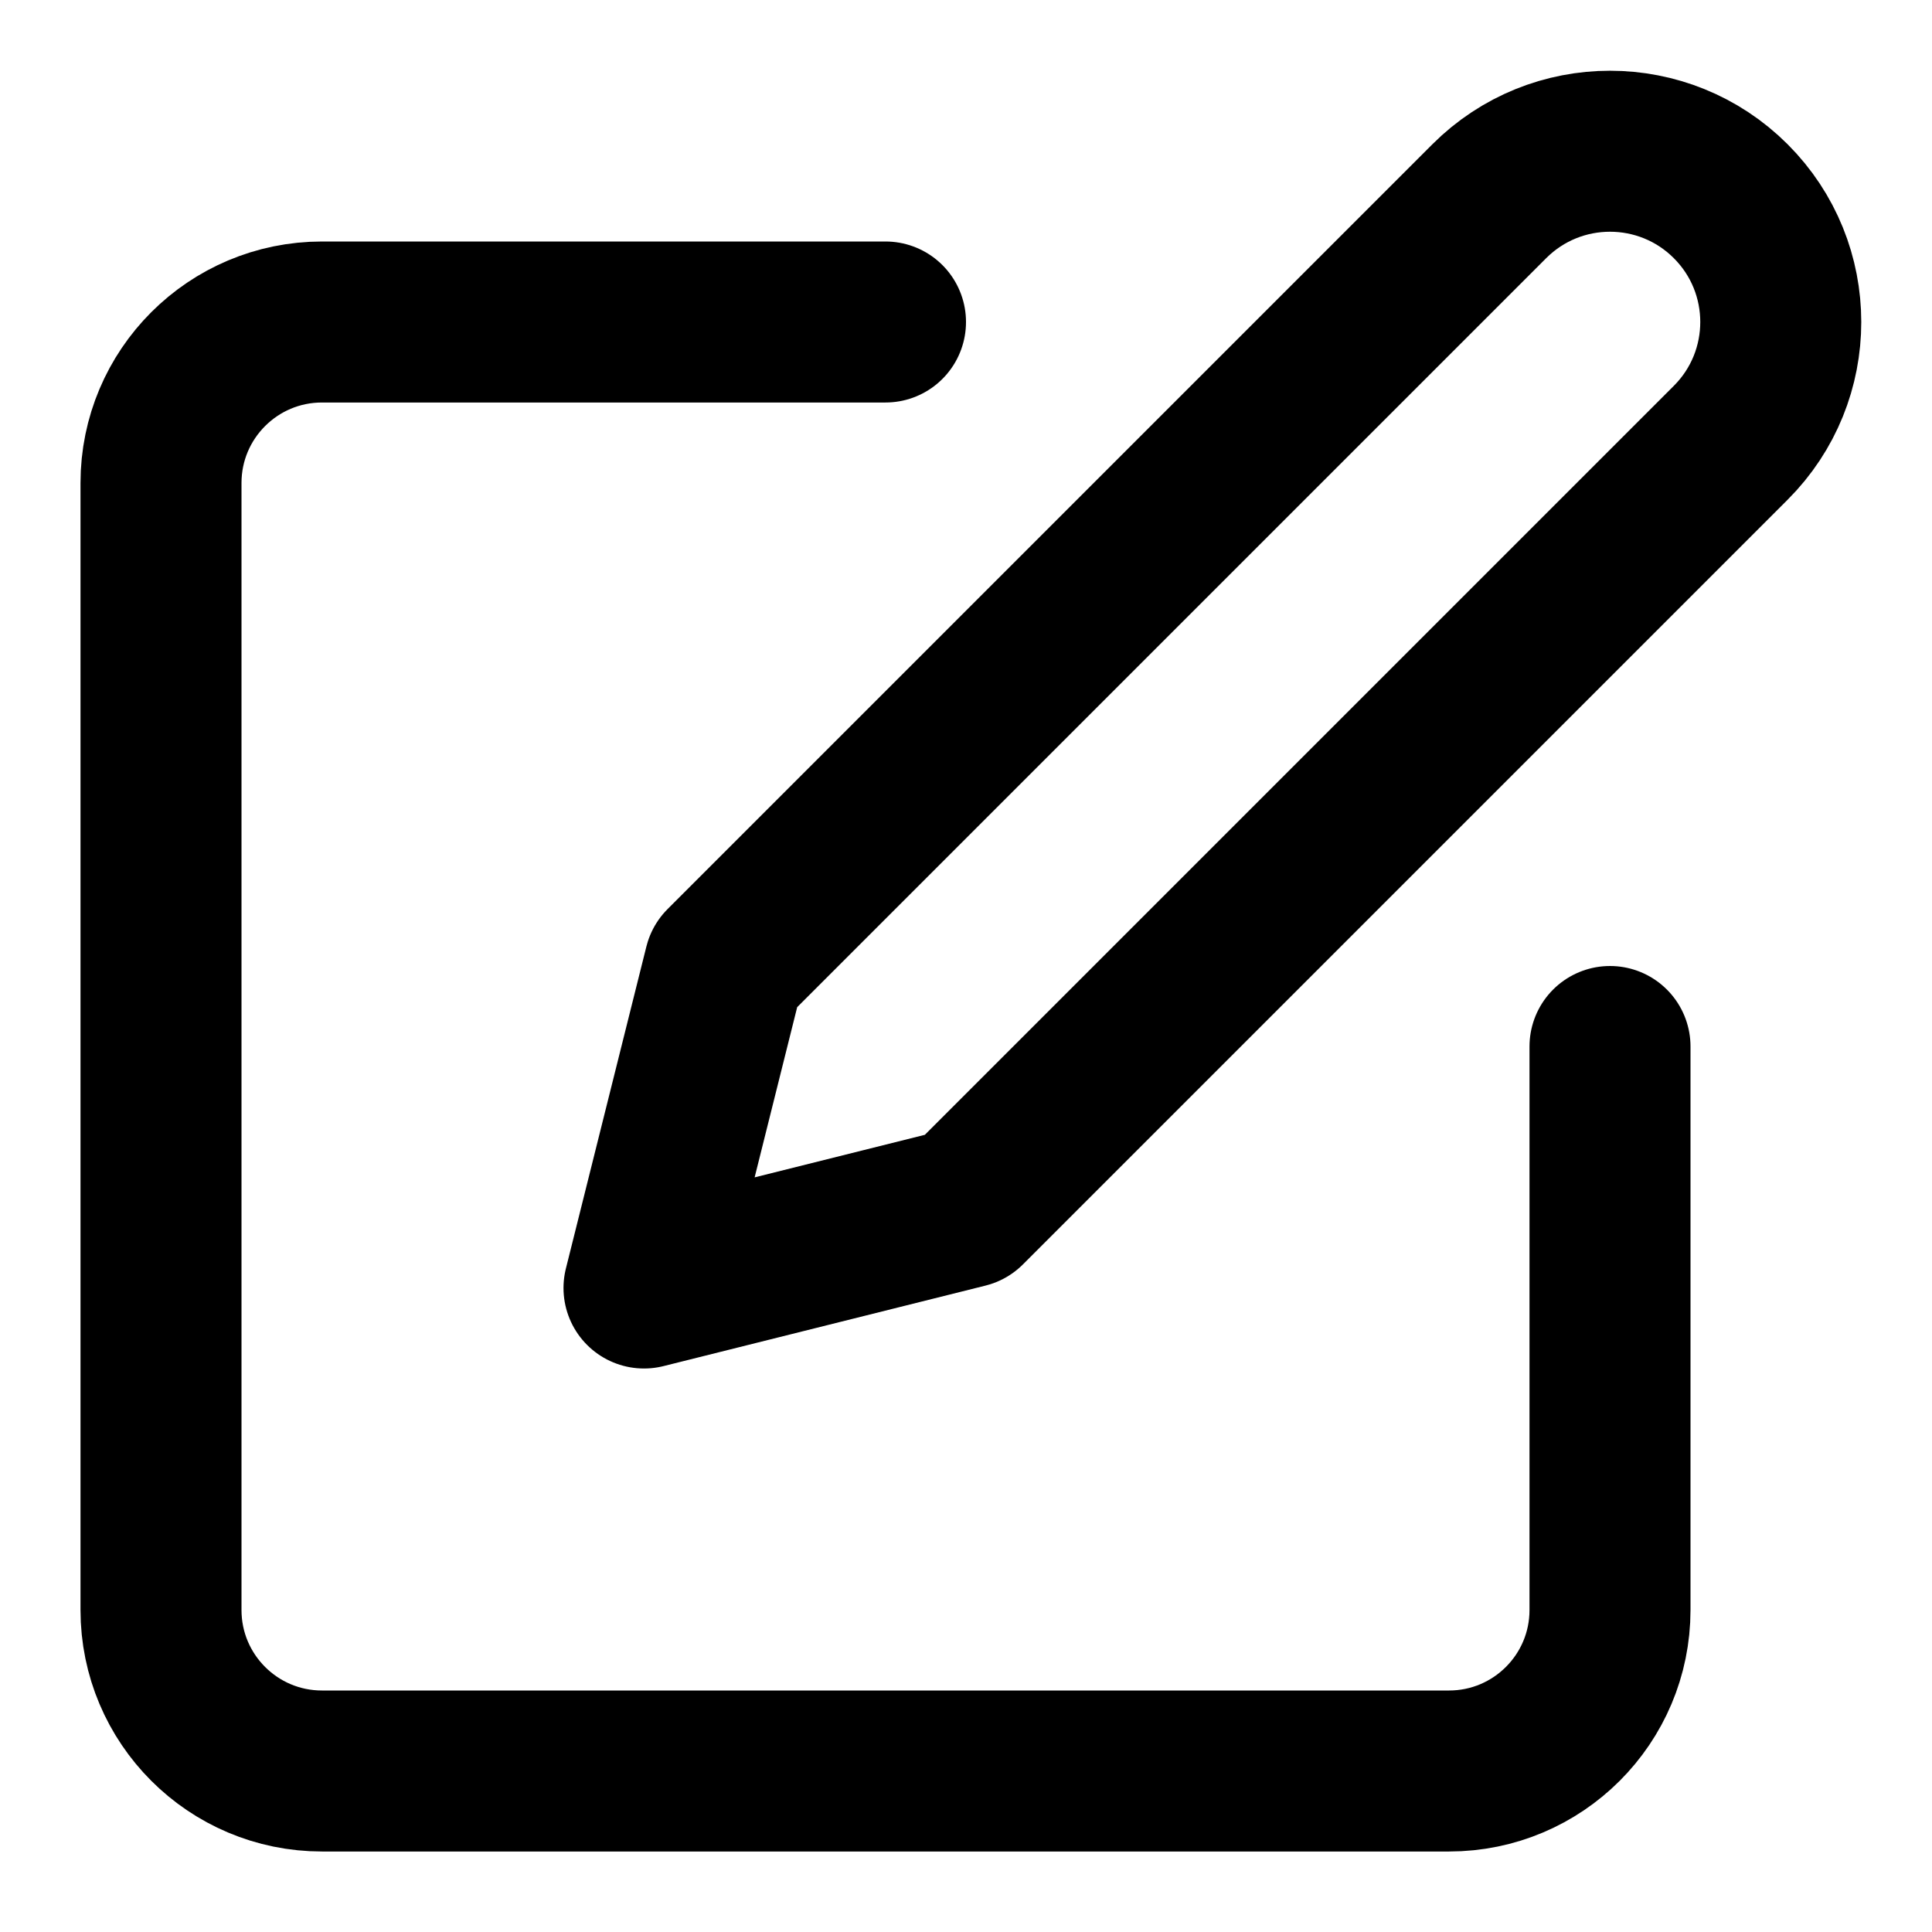
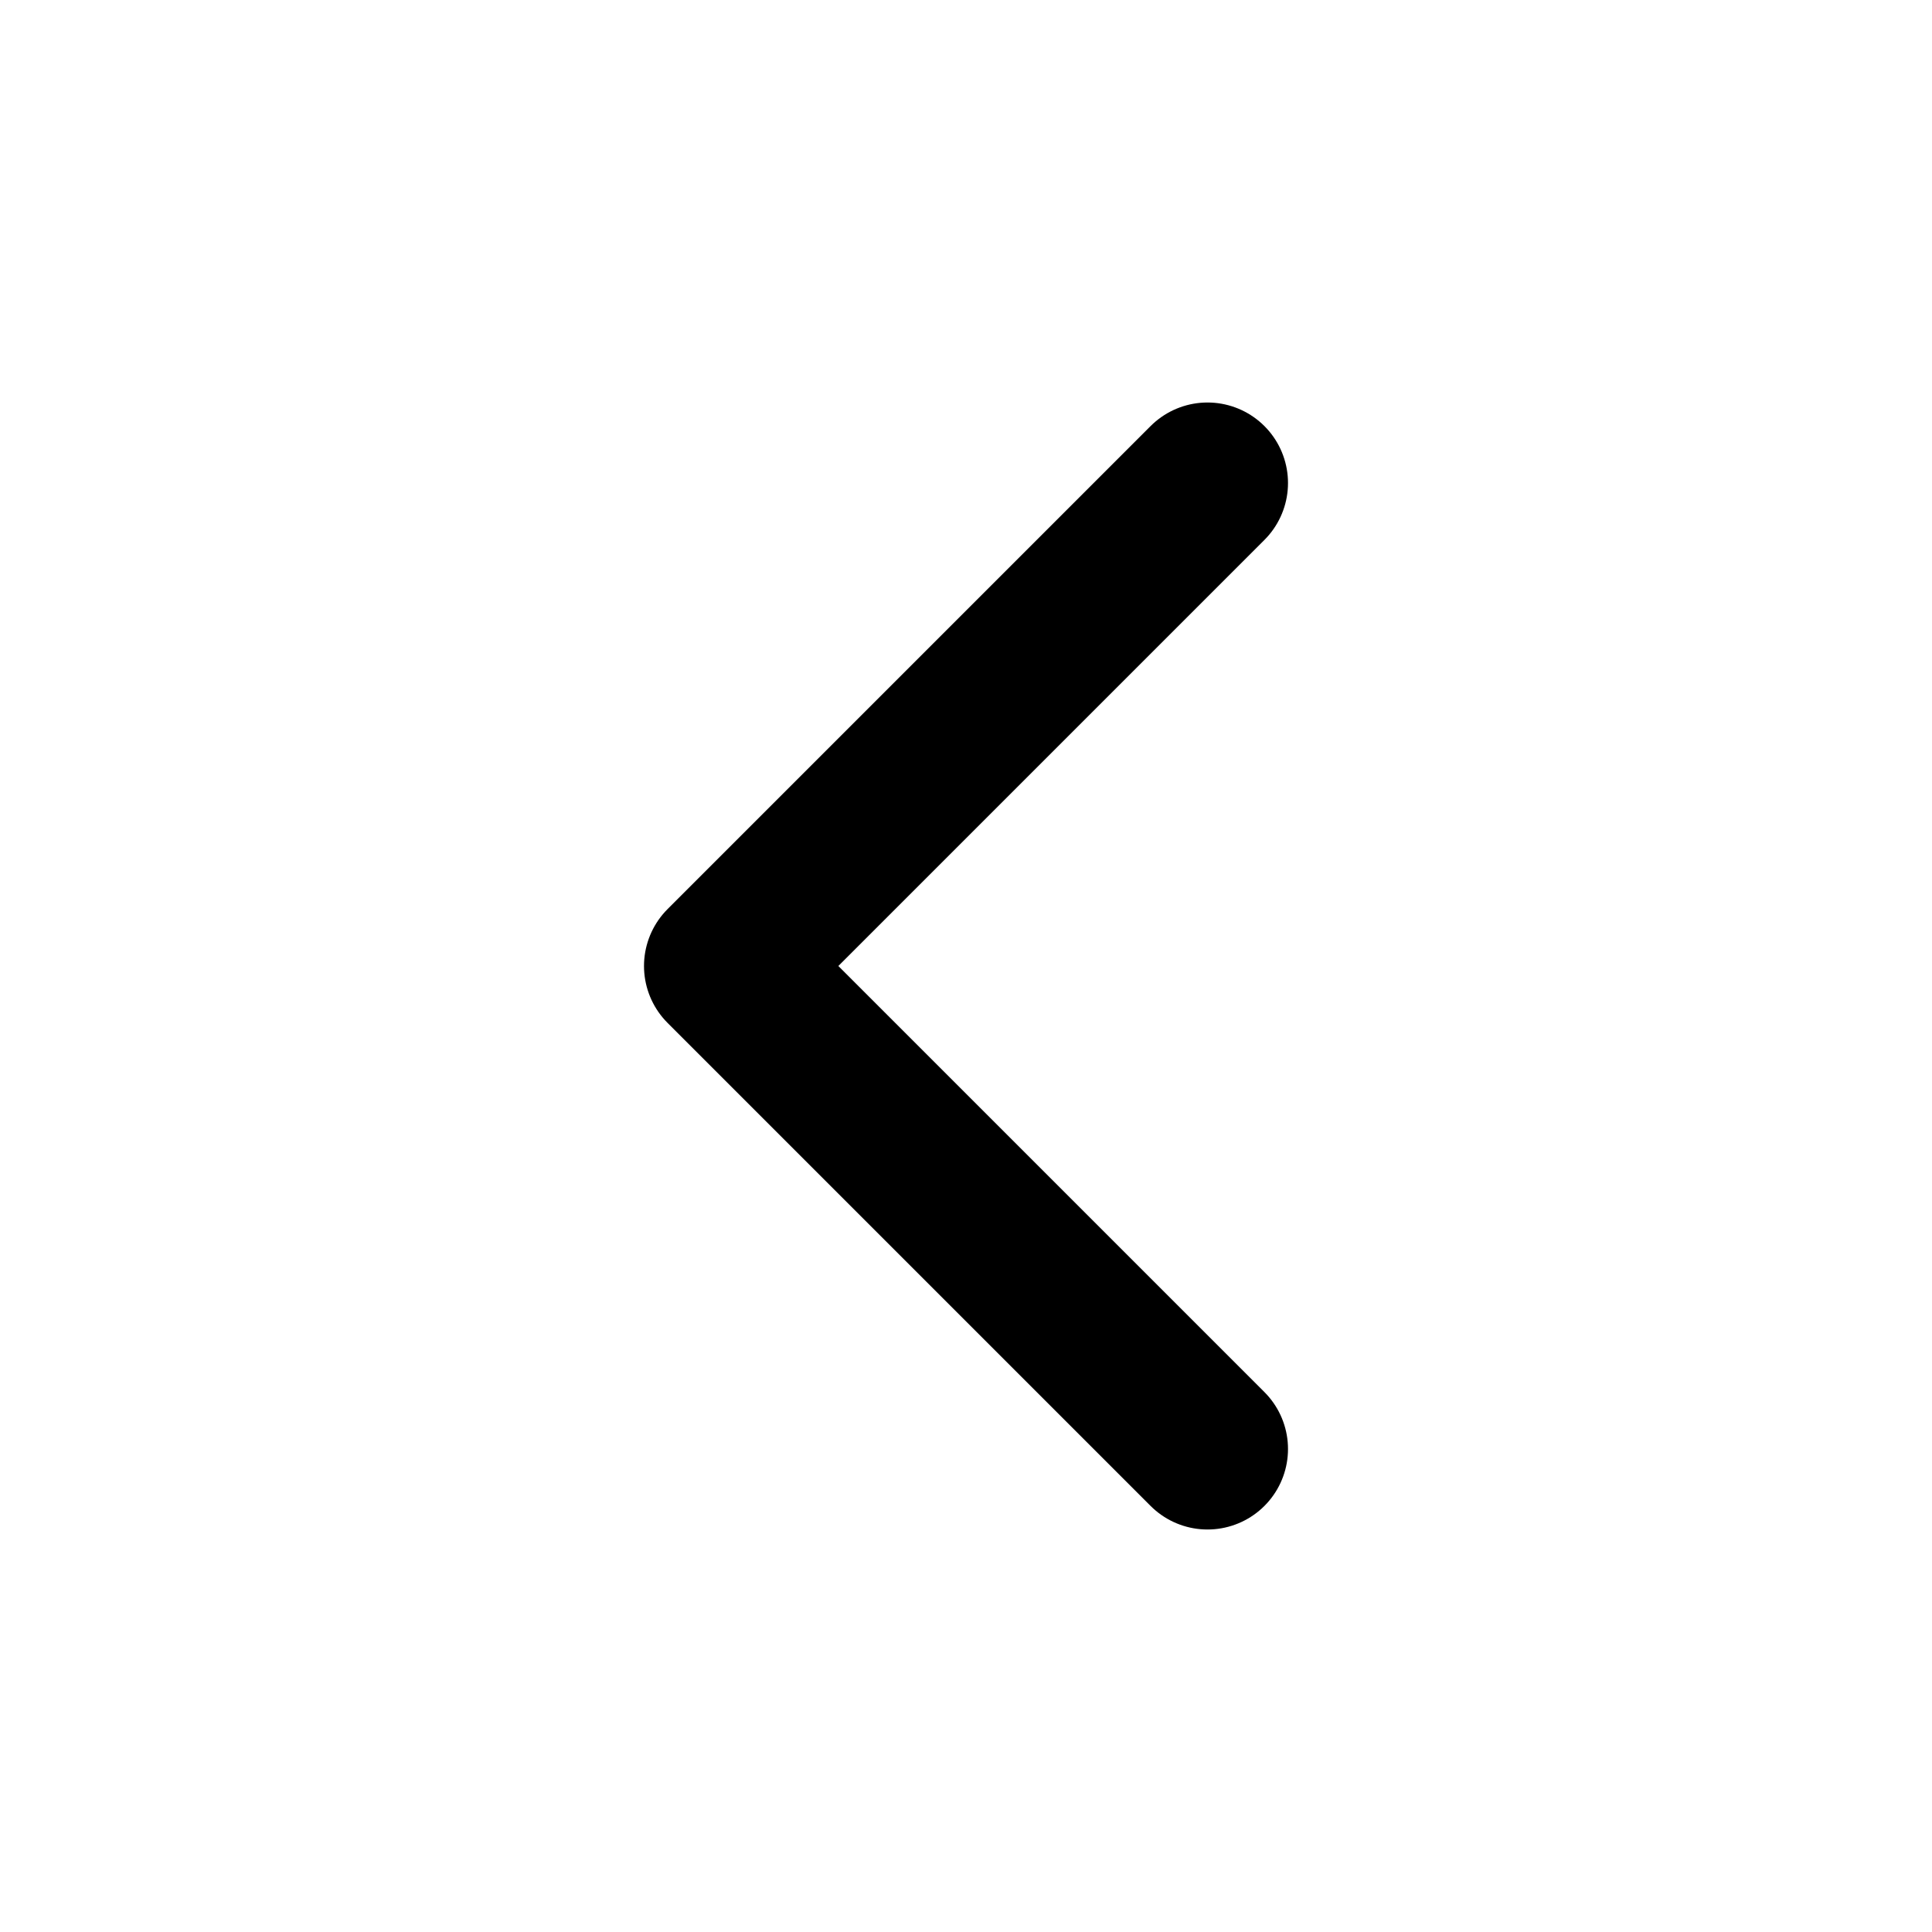
<svg xmlns="http://www.w3.org/2000/svg" width="24" height="24" viewBox="0 0 24 24" fill="none" stroke="#000000" stroke-width="2" stroke-linecap="round" stroke-linejoin="round">
-   <path d="M11 4H4a2 2 0 0 0-2 2v14a2 2 0 0 0 2 2h14a2 2 0 0 0 2-2v-7" />
-   <path d="M18.5 2.5a2.121 2.121 0 0 1 3 3L12 15l-4 1 1-4 9.5-9.5z" />
+   <polyline points="15 18 9 12 15 6" />
</svg>
